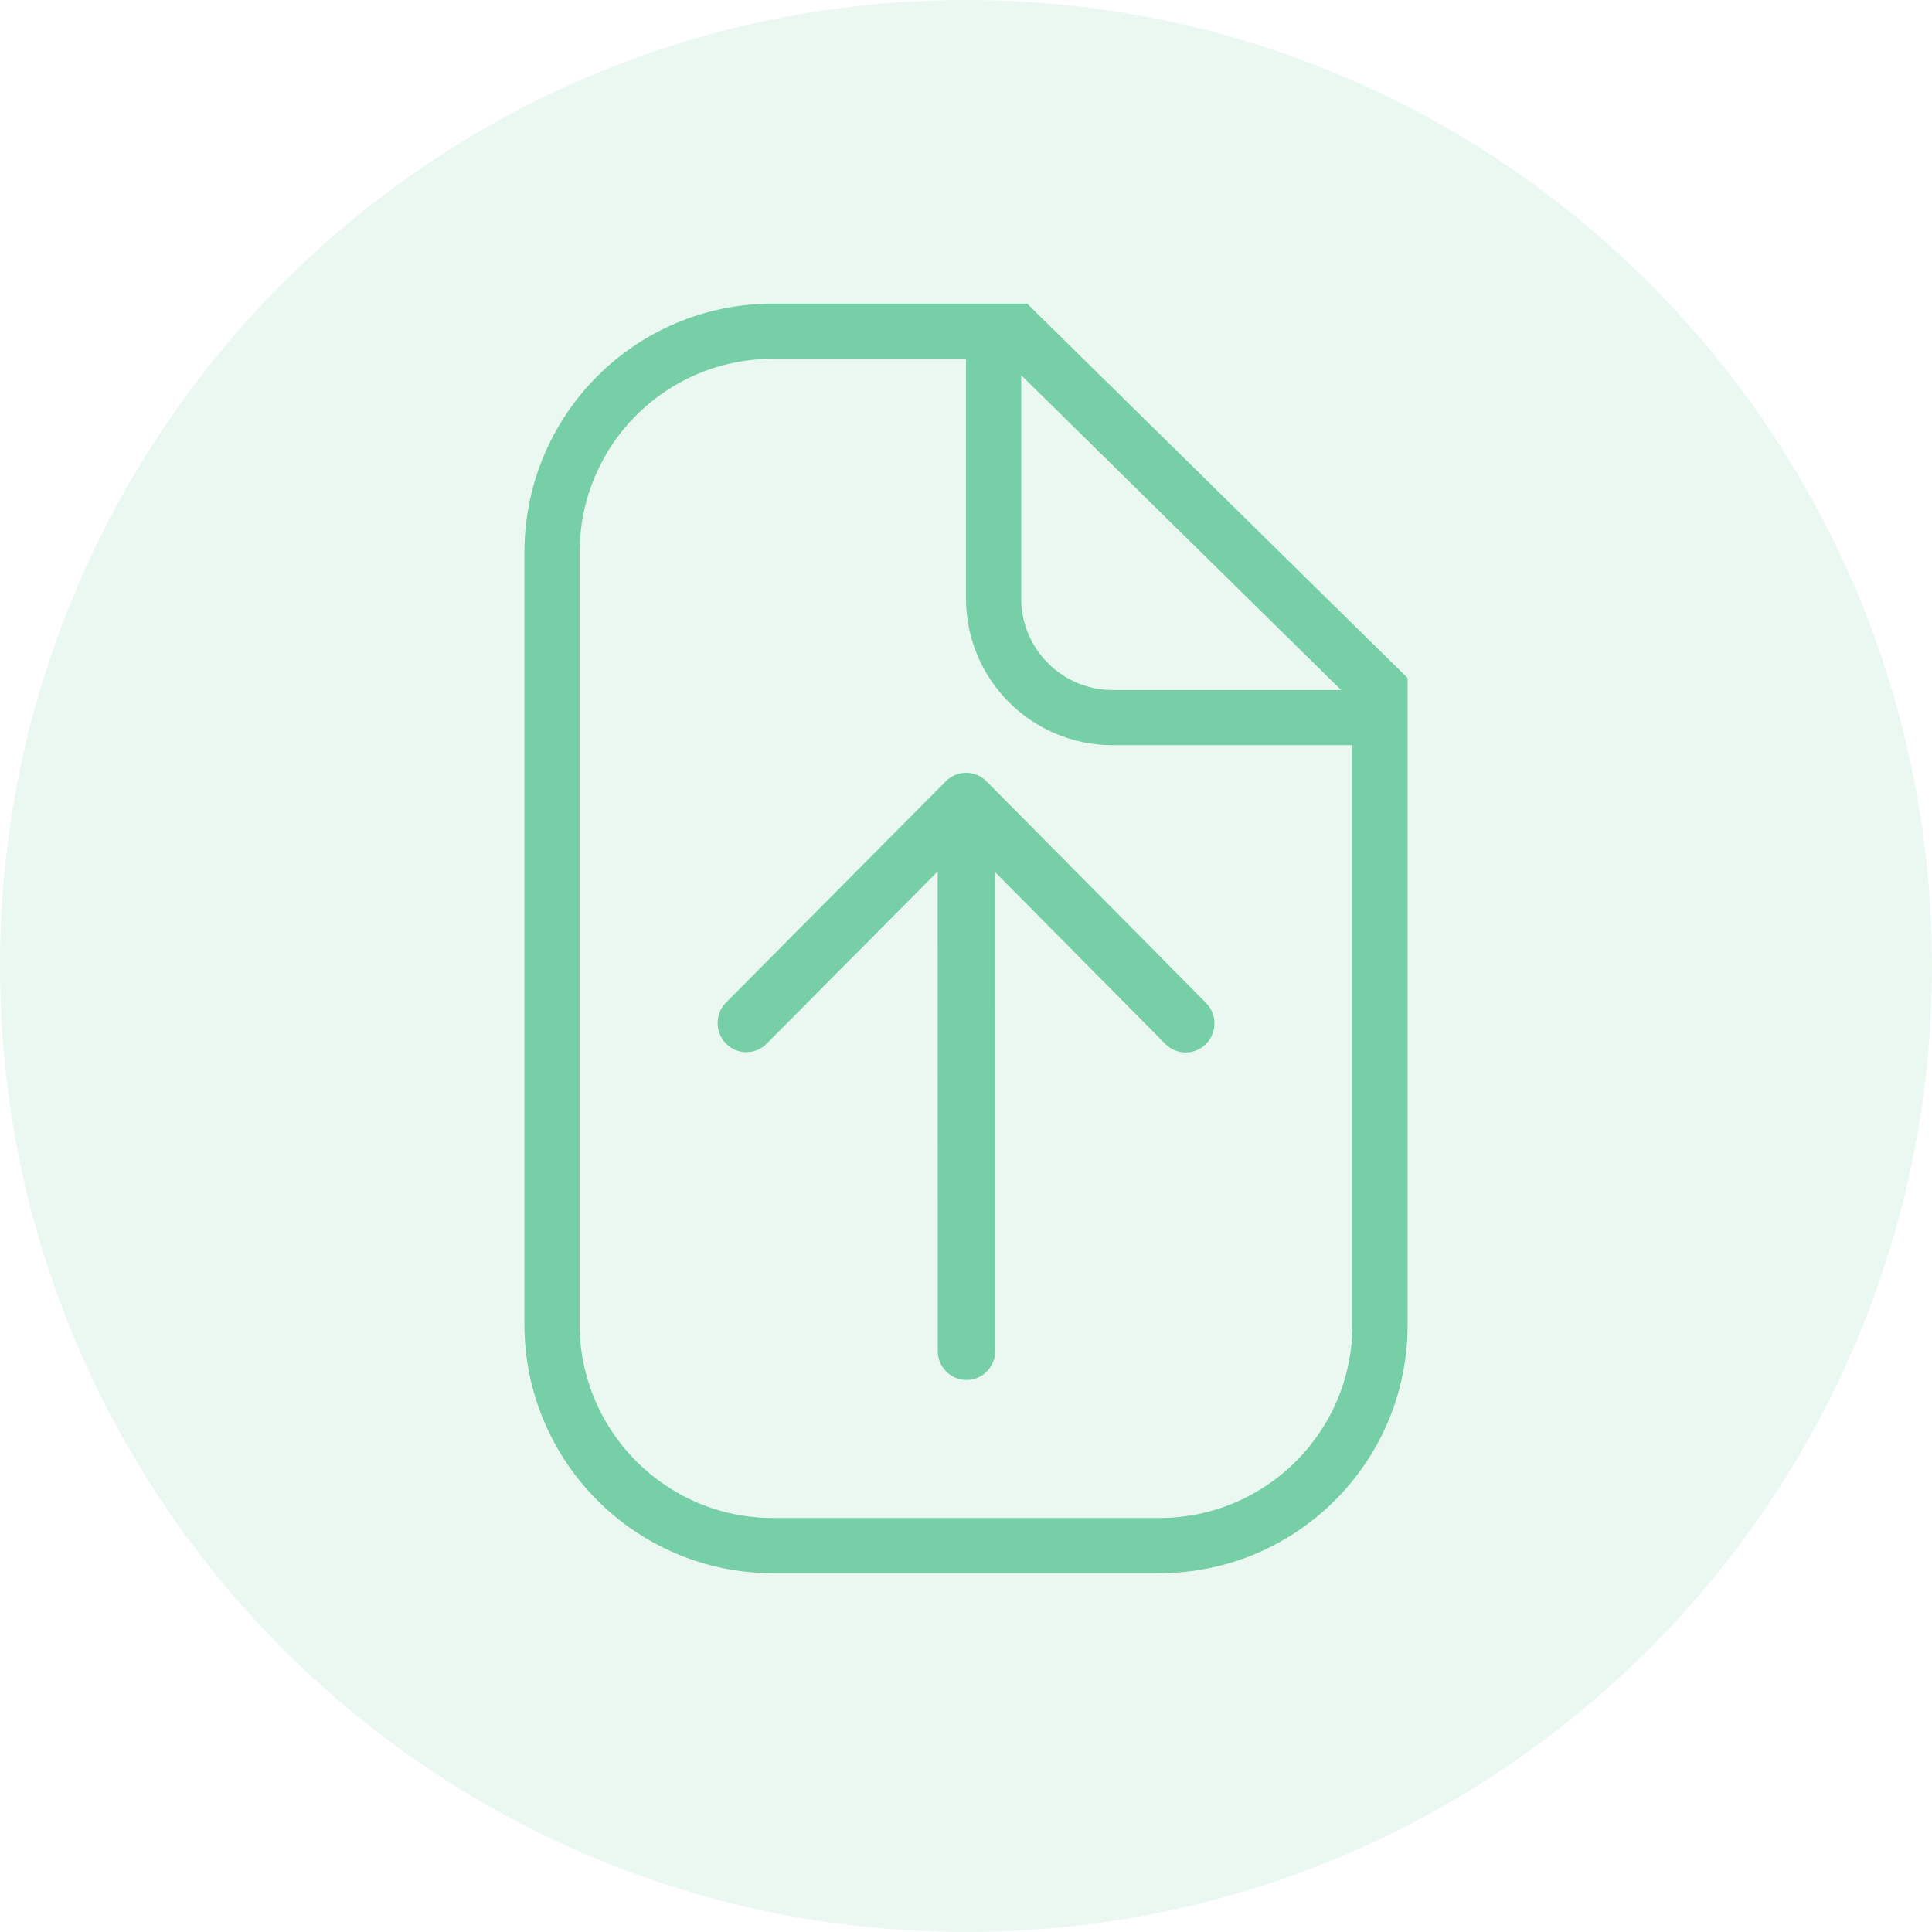
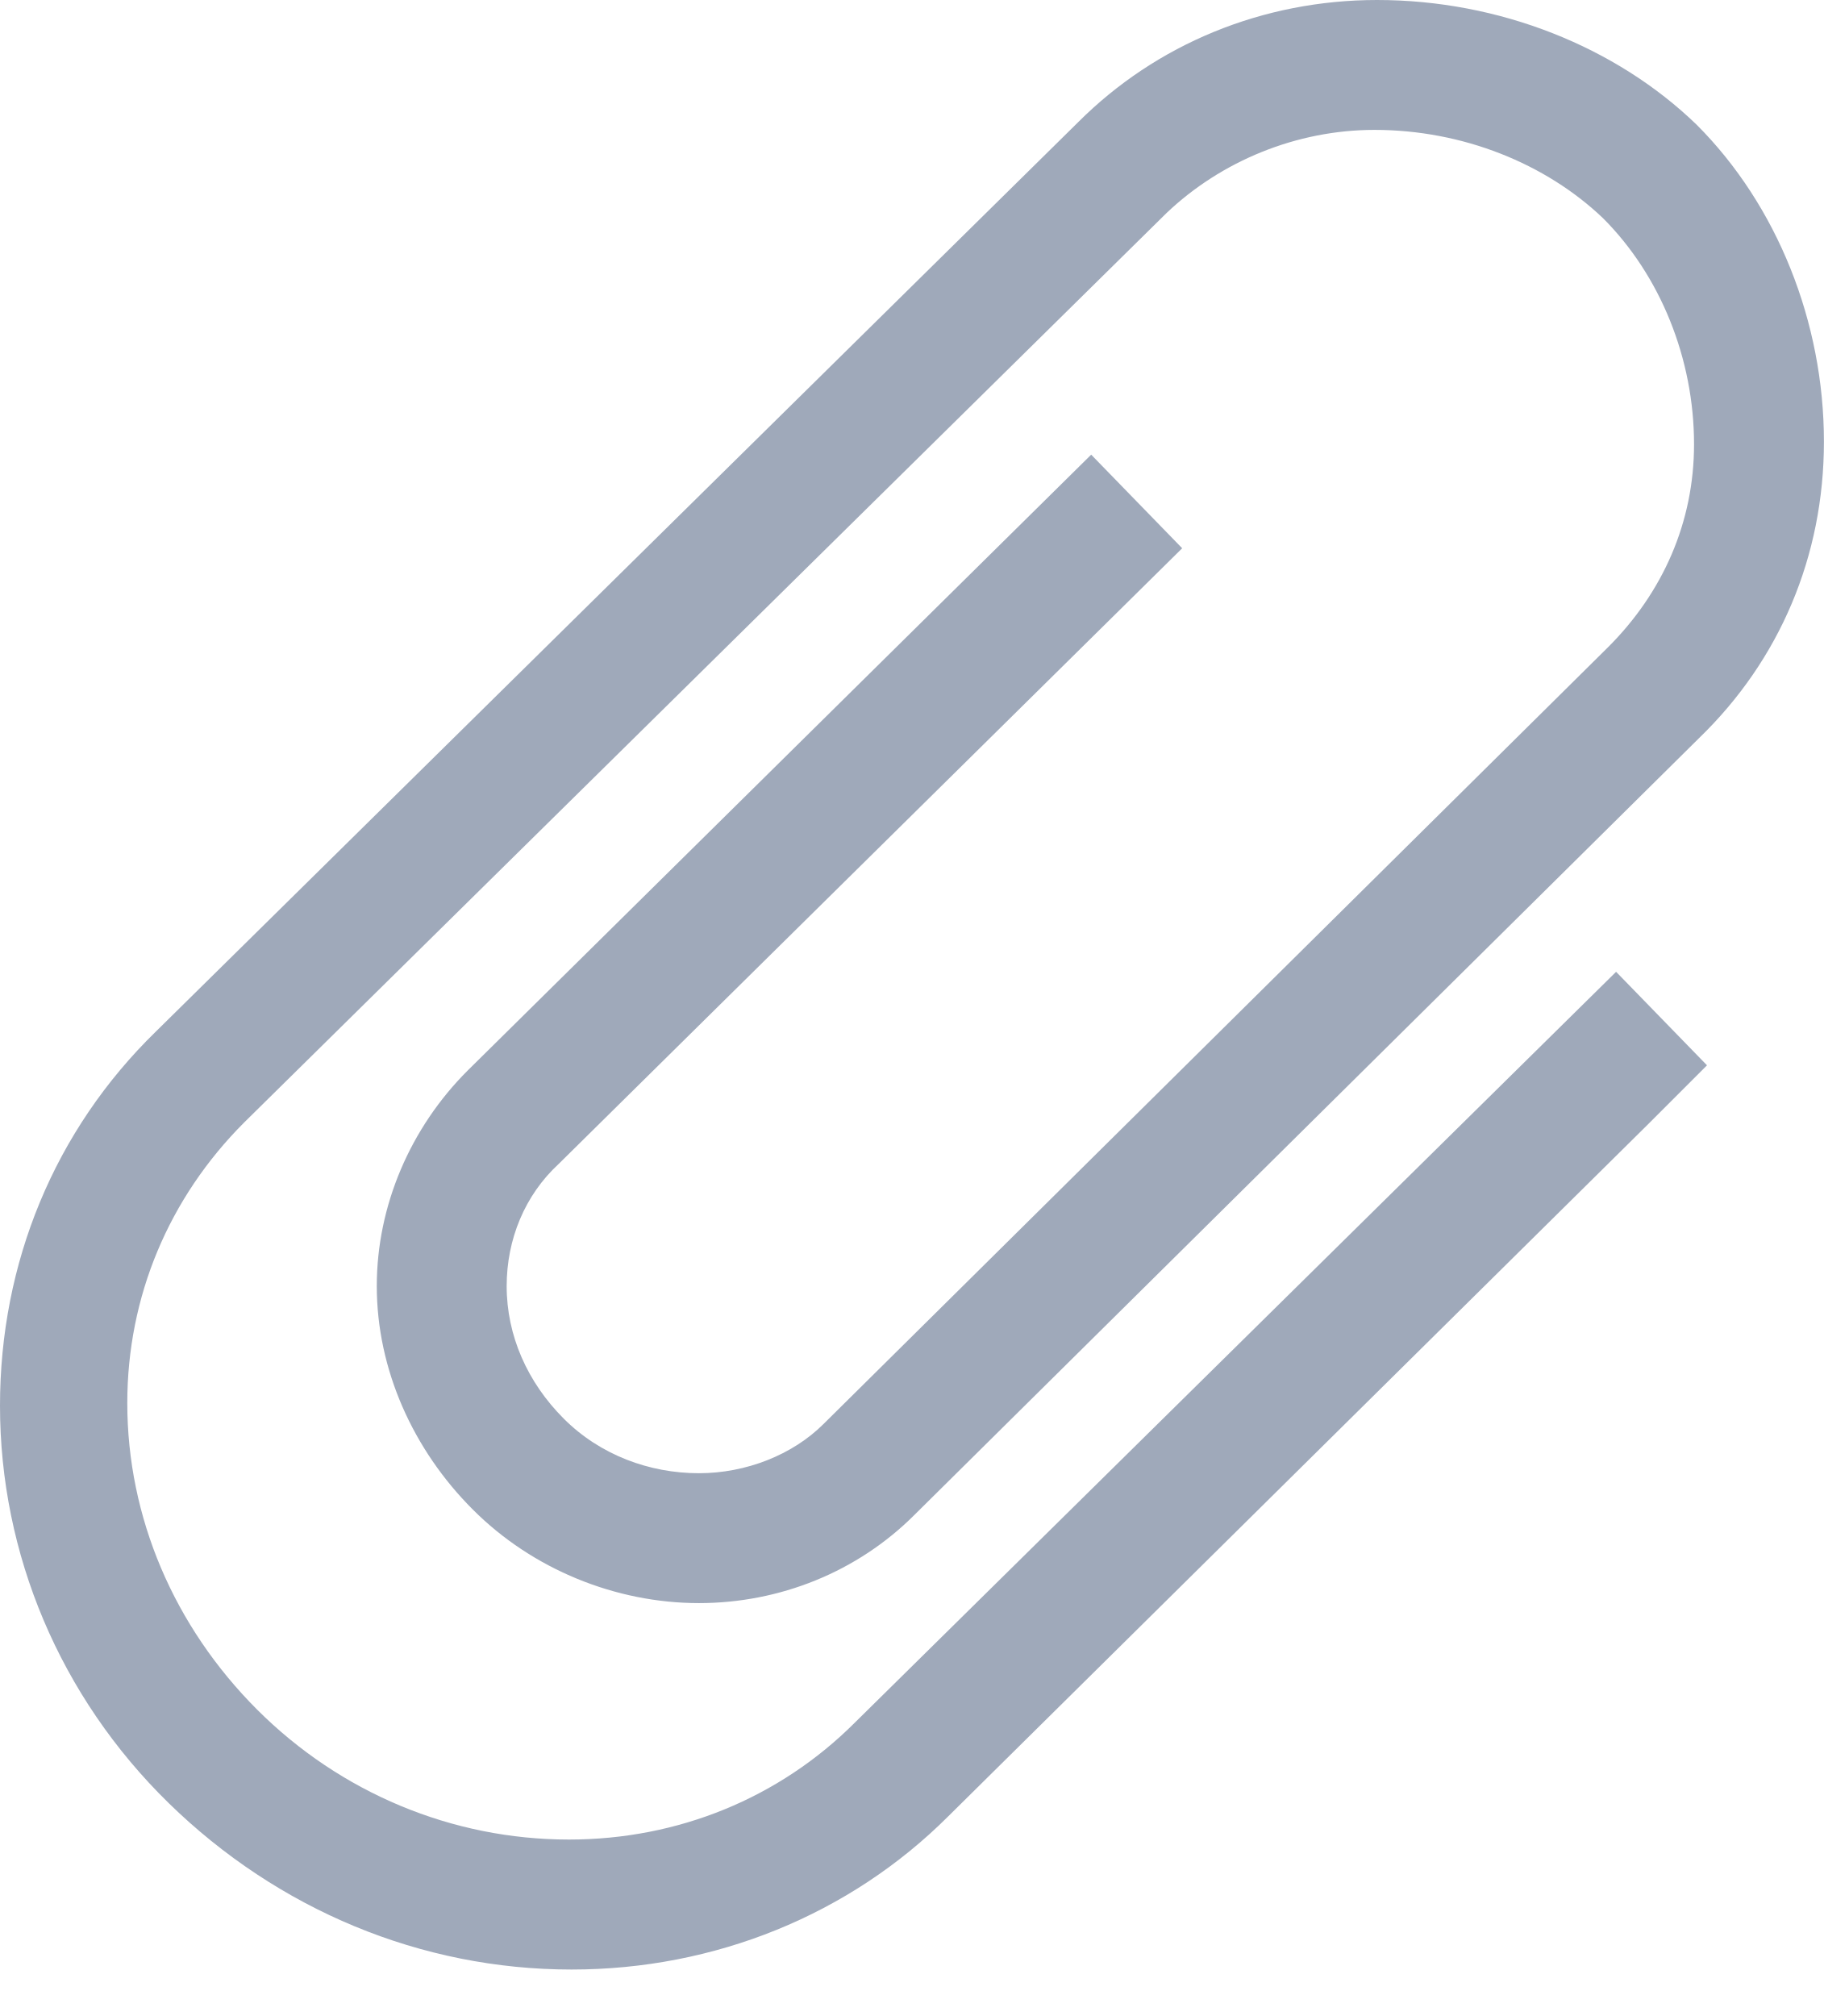
- <svg xmlns="http://www.w3.org/2000/svg" version="1.1" x="0" y="0" width="35" height="35" viewBox="0, 0, 35, 35">
-   <g id="Symbols">
-     <path d="M17.5,35 C27.165,35 35,27.165 35,17.5 C35,7.835 27.165,0 17.5,0 C7.835,0 0,7.835 0,17.5 C0,27.165 7.835,35 17.5,35 z" fill="#76CFA6" opacity="0.15" id="Oval-109-Copy" />
-     <g id="file">
-       <path d="M10,10.01 C10,7.795 11.782,6 14.004,6 L18.402,6 C18.402,6 25,12.492 25,12.492 L25,24.006 C25,26.212 23.206,28 21,28 L14,28 C11.791,28 10,26.2 10,23.99 L10,10.01 z" fill-opacity="0" stroke="#76CFA6" stroke-width="1" id="path-1" />
-       <path d="M25,13 L20.157,13 C18.966,13 18,12.034 18,10.843 L18,6" fill-opacity="0" stroke="#76CFA6" stroke-width="1" id="path-3" />
-     </g>
-     <path d="M21.479,19.066 C21.612,19.066 21.746,19.015 21.848,18.912 C22.051,18.706 22.051,18.374 21.848,18.168 L17.871,14.154 C17.668,13.948 17.338,13.949 17.135,14.153 L13.153,18.162 C12.95,18.367 12.949,18.701 13.152,18.906 C13.355,19.113 13.685,19.113 13.888,18.908 L16.987,15.788 L16.988,24.474 C16.988,24.764 17.222,25 17.509,25 C17.798,25 18.03,24.764 18.03,24.474 L18.029,15.801 L21.111,18.912 C21.212,19.015 21.345,19.066 21.479,19.066 L21.479,19.066 z" fill="#76CFA6" id="Fill-75" />
-   </g>
+ <svg xmlns="http://www.w3.org/2000/svg" width="19" height="21" viewBox="0 0 19 21" fill="none">
+   <path d="M5.954 20.516C4.385 20.516 2.896 19.893 1.759 18.784C0.623 17.674 0 16.185 0 14.643C0 13.154 0.568 11.774 1.624 10.745L11.232 1.272C12.044 0.46 13.154 0 14.345 0C15.617 0 16.835 0.487 17.674 1.299C18.513 2.138 19 3.356 19 4.601C19 5.792 18.54 6.875 17.701 7.687L9.527 15.779C8.932 16.375 8.12 16.699 7.281 16.699C6.415 16.699 5.548 16.348 4.926 15.725C4.303 15.103 3.925 14.264 3.925 13.397C3.925 12.558 4.276 11.746 4.872 11.151L11.367 4.736L12.315 5.711L5.819 12.125C5.467 12.45 5.278 12.91 5.278 13.397C5.278 13.912 5.494 14.399 5.873 14.778C6.252 15.157 6.766 15.346 7.281 15.346C7.768 15.346 8.255 15.157 8.58 14.832L16.754 6.739C17.322 6.171 17.647 5.44 17.647 4.628C17.647 3.735 17.295 2.869 16.699 2.273C16.104 1.705 15.238 1.353 14.318 1.353C13.506 1.353 12.721 1.678 12.152 2.219L2.544 11.692C1.759 12.477 1.326 13.506 1.326 14.615C1.326 15.806 1.813 16.943 2.679 17.809C3.546 18.675 4.709 19.162 5.927 19.162C7.064 19.162 8.12 18.729 8.905 17.944L16.835 10.123L17.782 11.097L17.16 11.719L9.879 18.919C8.85 19.947 7.443 20.516 5.954 20.516Z" fill="#9FA9BA" />
</svg>
